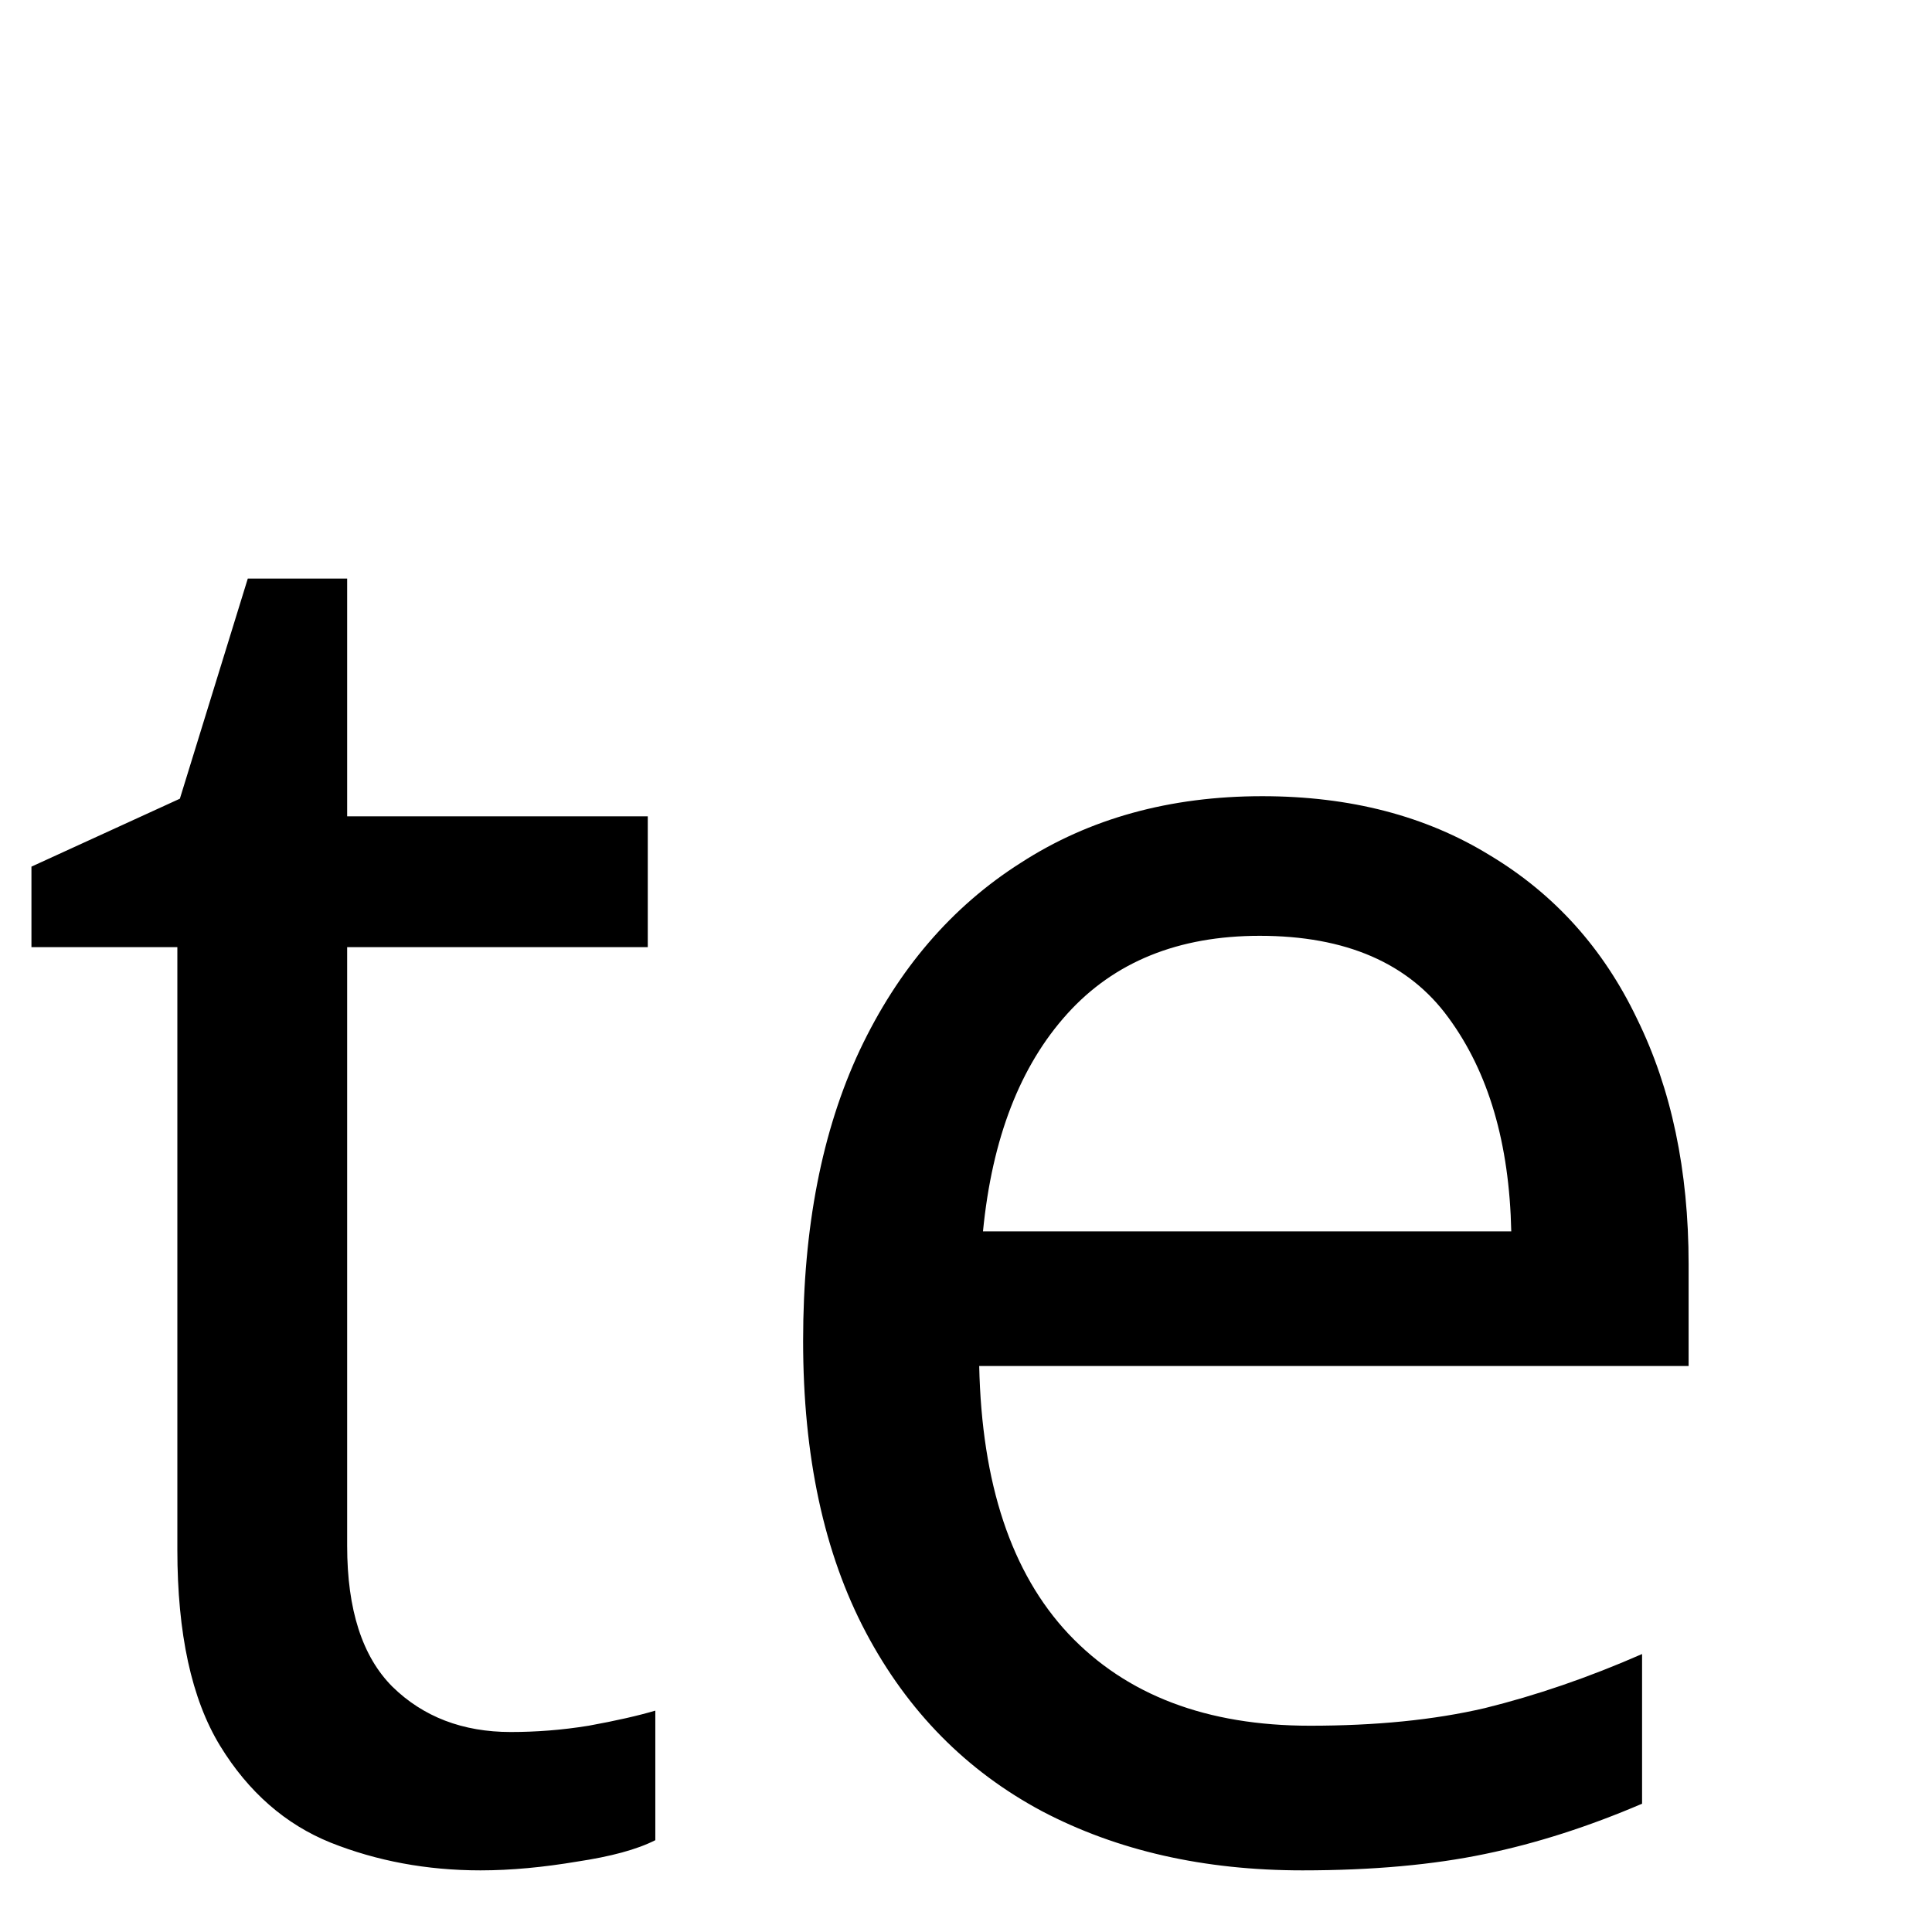
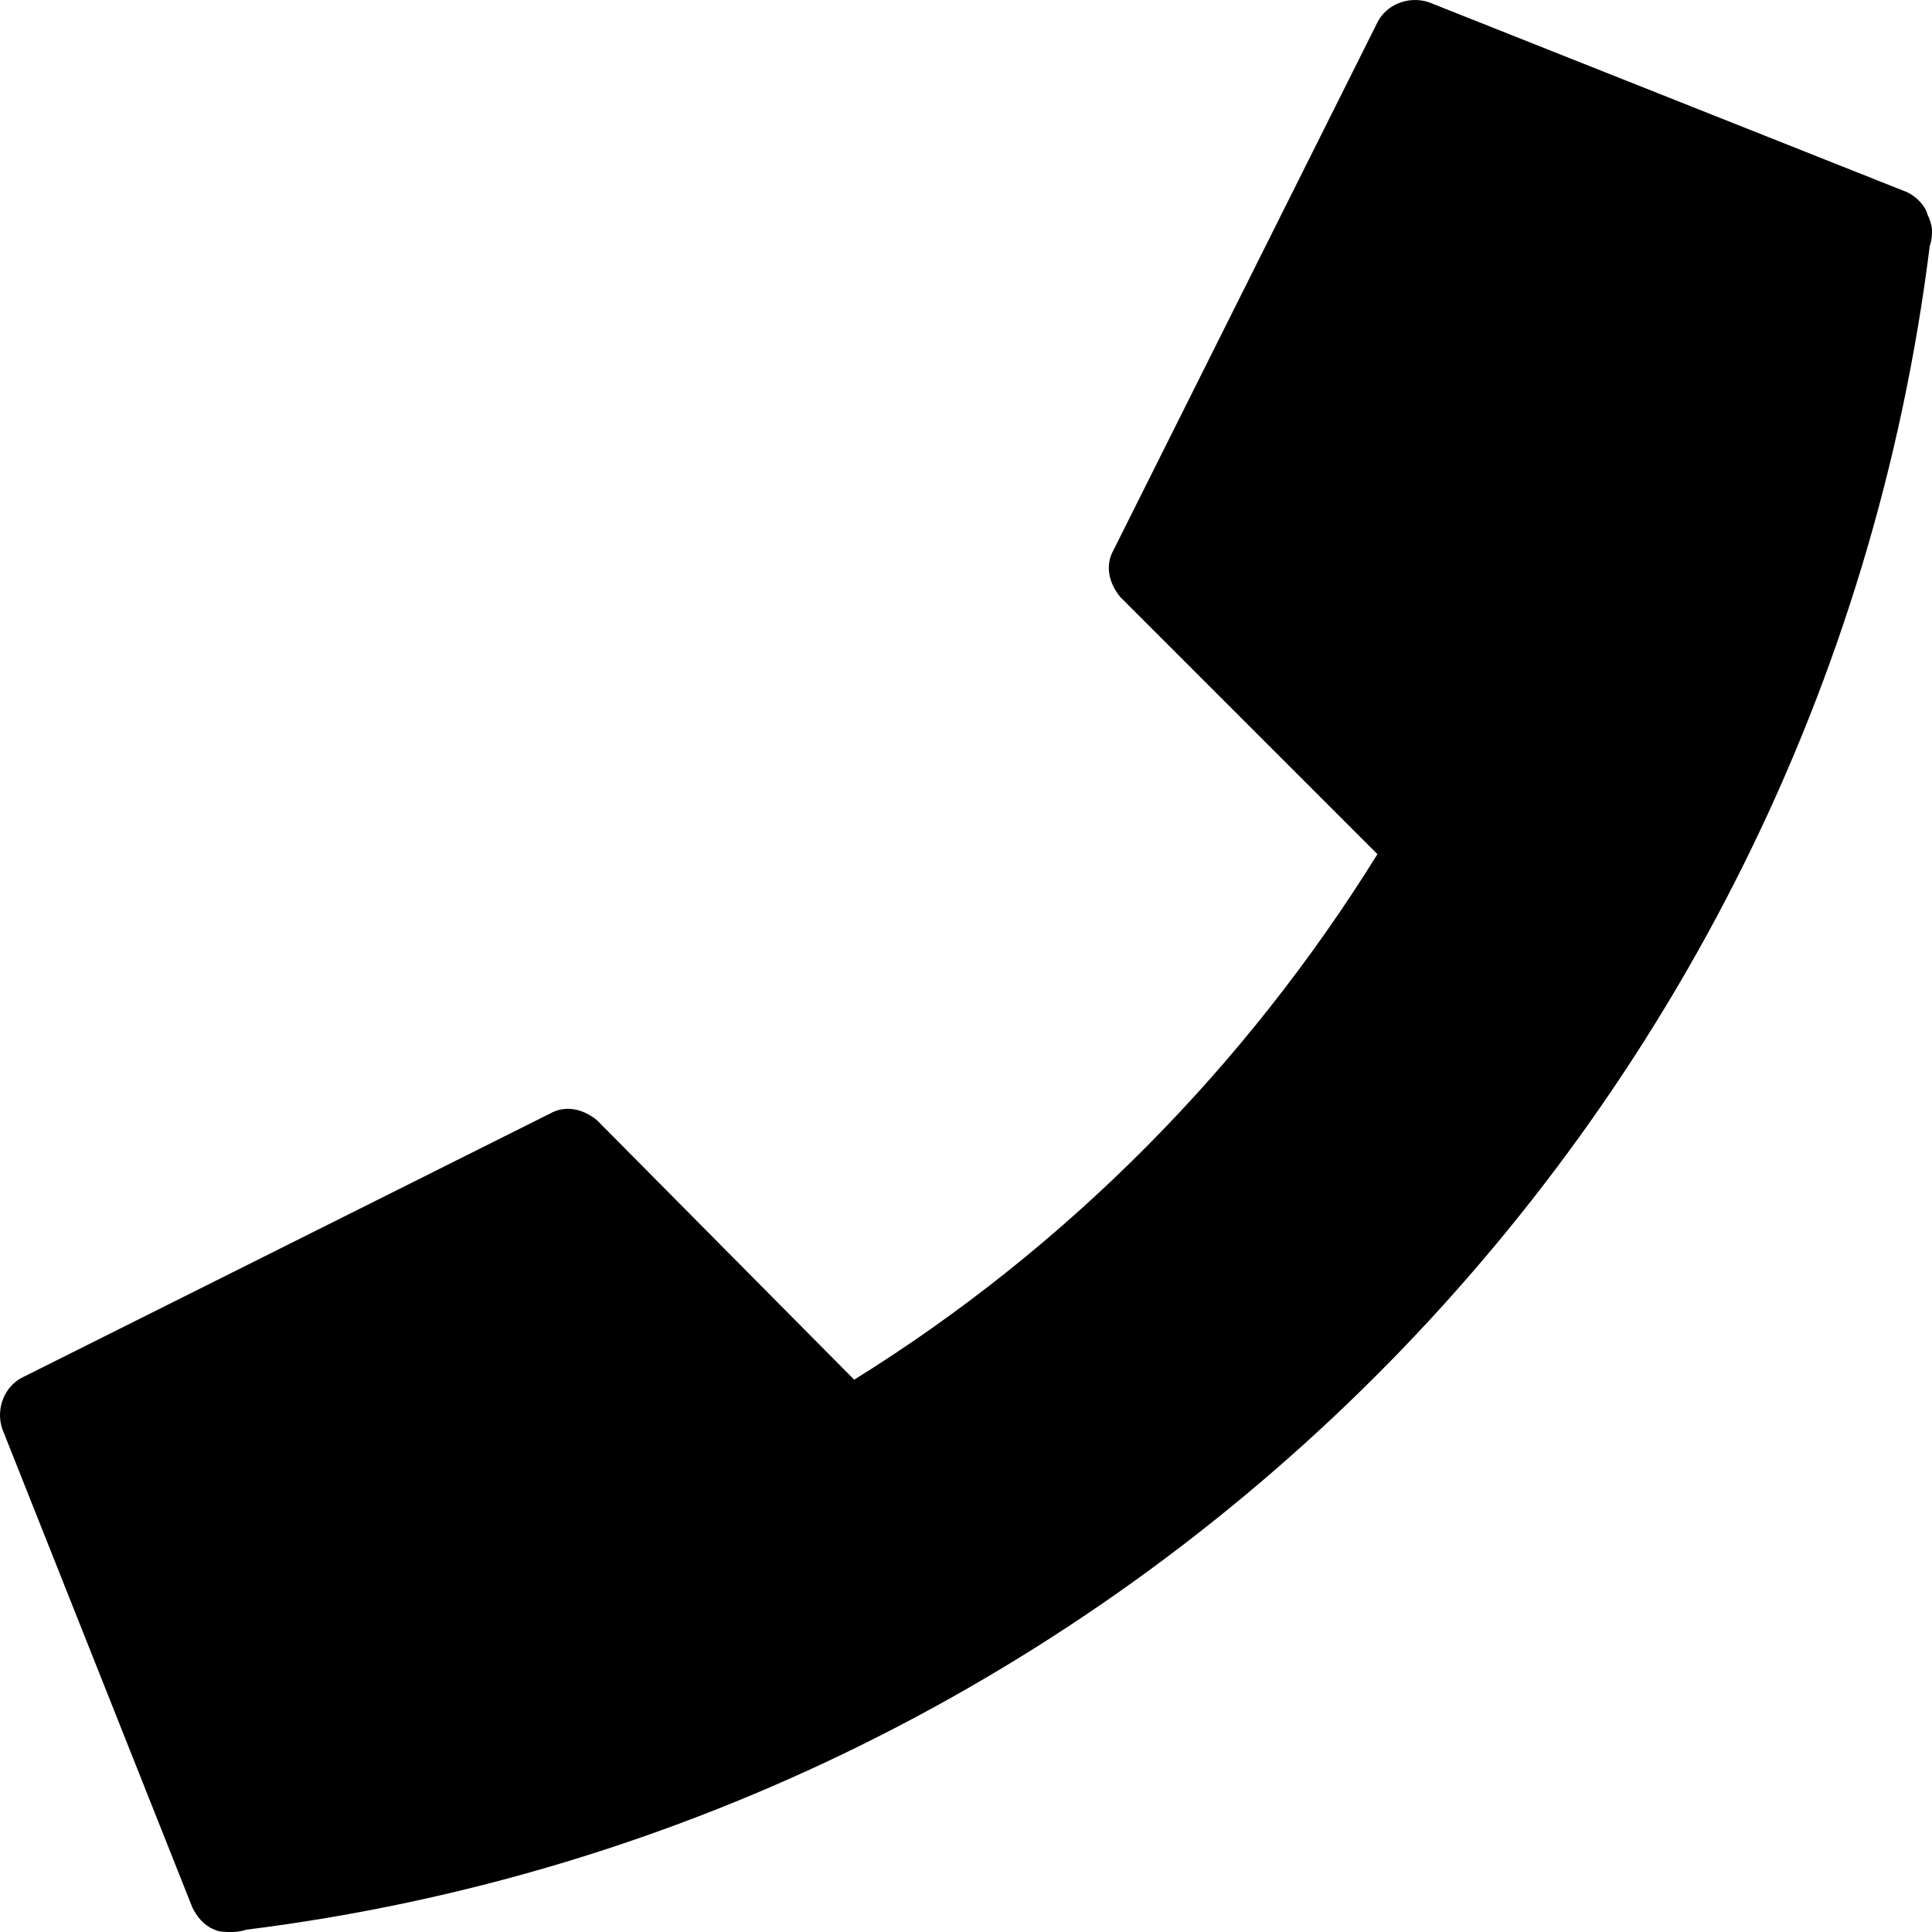
<svg xmlns="http://www.w3.org/2000/svg" width="24px" height="24px" viewBox="0 0 24 24" version="1.1">
  <defs />
  <g id="Page-1" stroke="none" stroke-width="1" fill="none" fill-rule="evenodd">
-     <g id="Home-Page" transform="translate(-790, -976)" font-weight="normal" font-family="SS Standard" line-spacing="35" fill="#000000" font-size="24">
+     <g id="Home-Page" transform="translate(-790, -976)" fill="#000000">
      <g id="1300-12367--+-telephone-2" transform="translate(790, 971)">
-         <text id="telephone">
-           <tspan x="0" y="28">telephone</tspan>
-         </text>
+         <path d="M24,7.861 C24,7.805 23.972,7.722 23.945,7.667 C23.917,7.555 23.806,7.444 23.695,7.389 L17.75,5.028 C17.5,4.944 17.222,5.055 17.111,5.278 L13.833,11.833 C13.722,12.028 13.778,12.25 13.917,12.417 L17.111,15.611 C15.472,18.25 13.25,20.5 10.611,22.139 L7.417,18.917 C7.25,18.778 7.028,18.722 6.833,18.833 L0.278,22.111 C0.056,22.222 -0.056,22.5 0.028,22.75 L2.389,28.694 C2.444,28.806 2.528,28.917 2.667,28.972 C2.722,29 2.806,29 2.861,29 C2.917,29 2.972,29 3.056,28.972 C13.944,27.611 22.611,18.972 23.972,8.056 C24,7.972 24,7.917 24,7.861 Z" id="telephone" />
      </g>
    </g>
  </g>
</svg>
